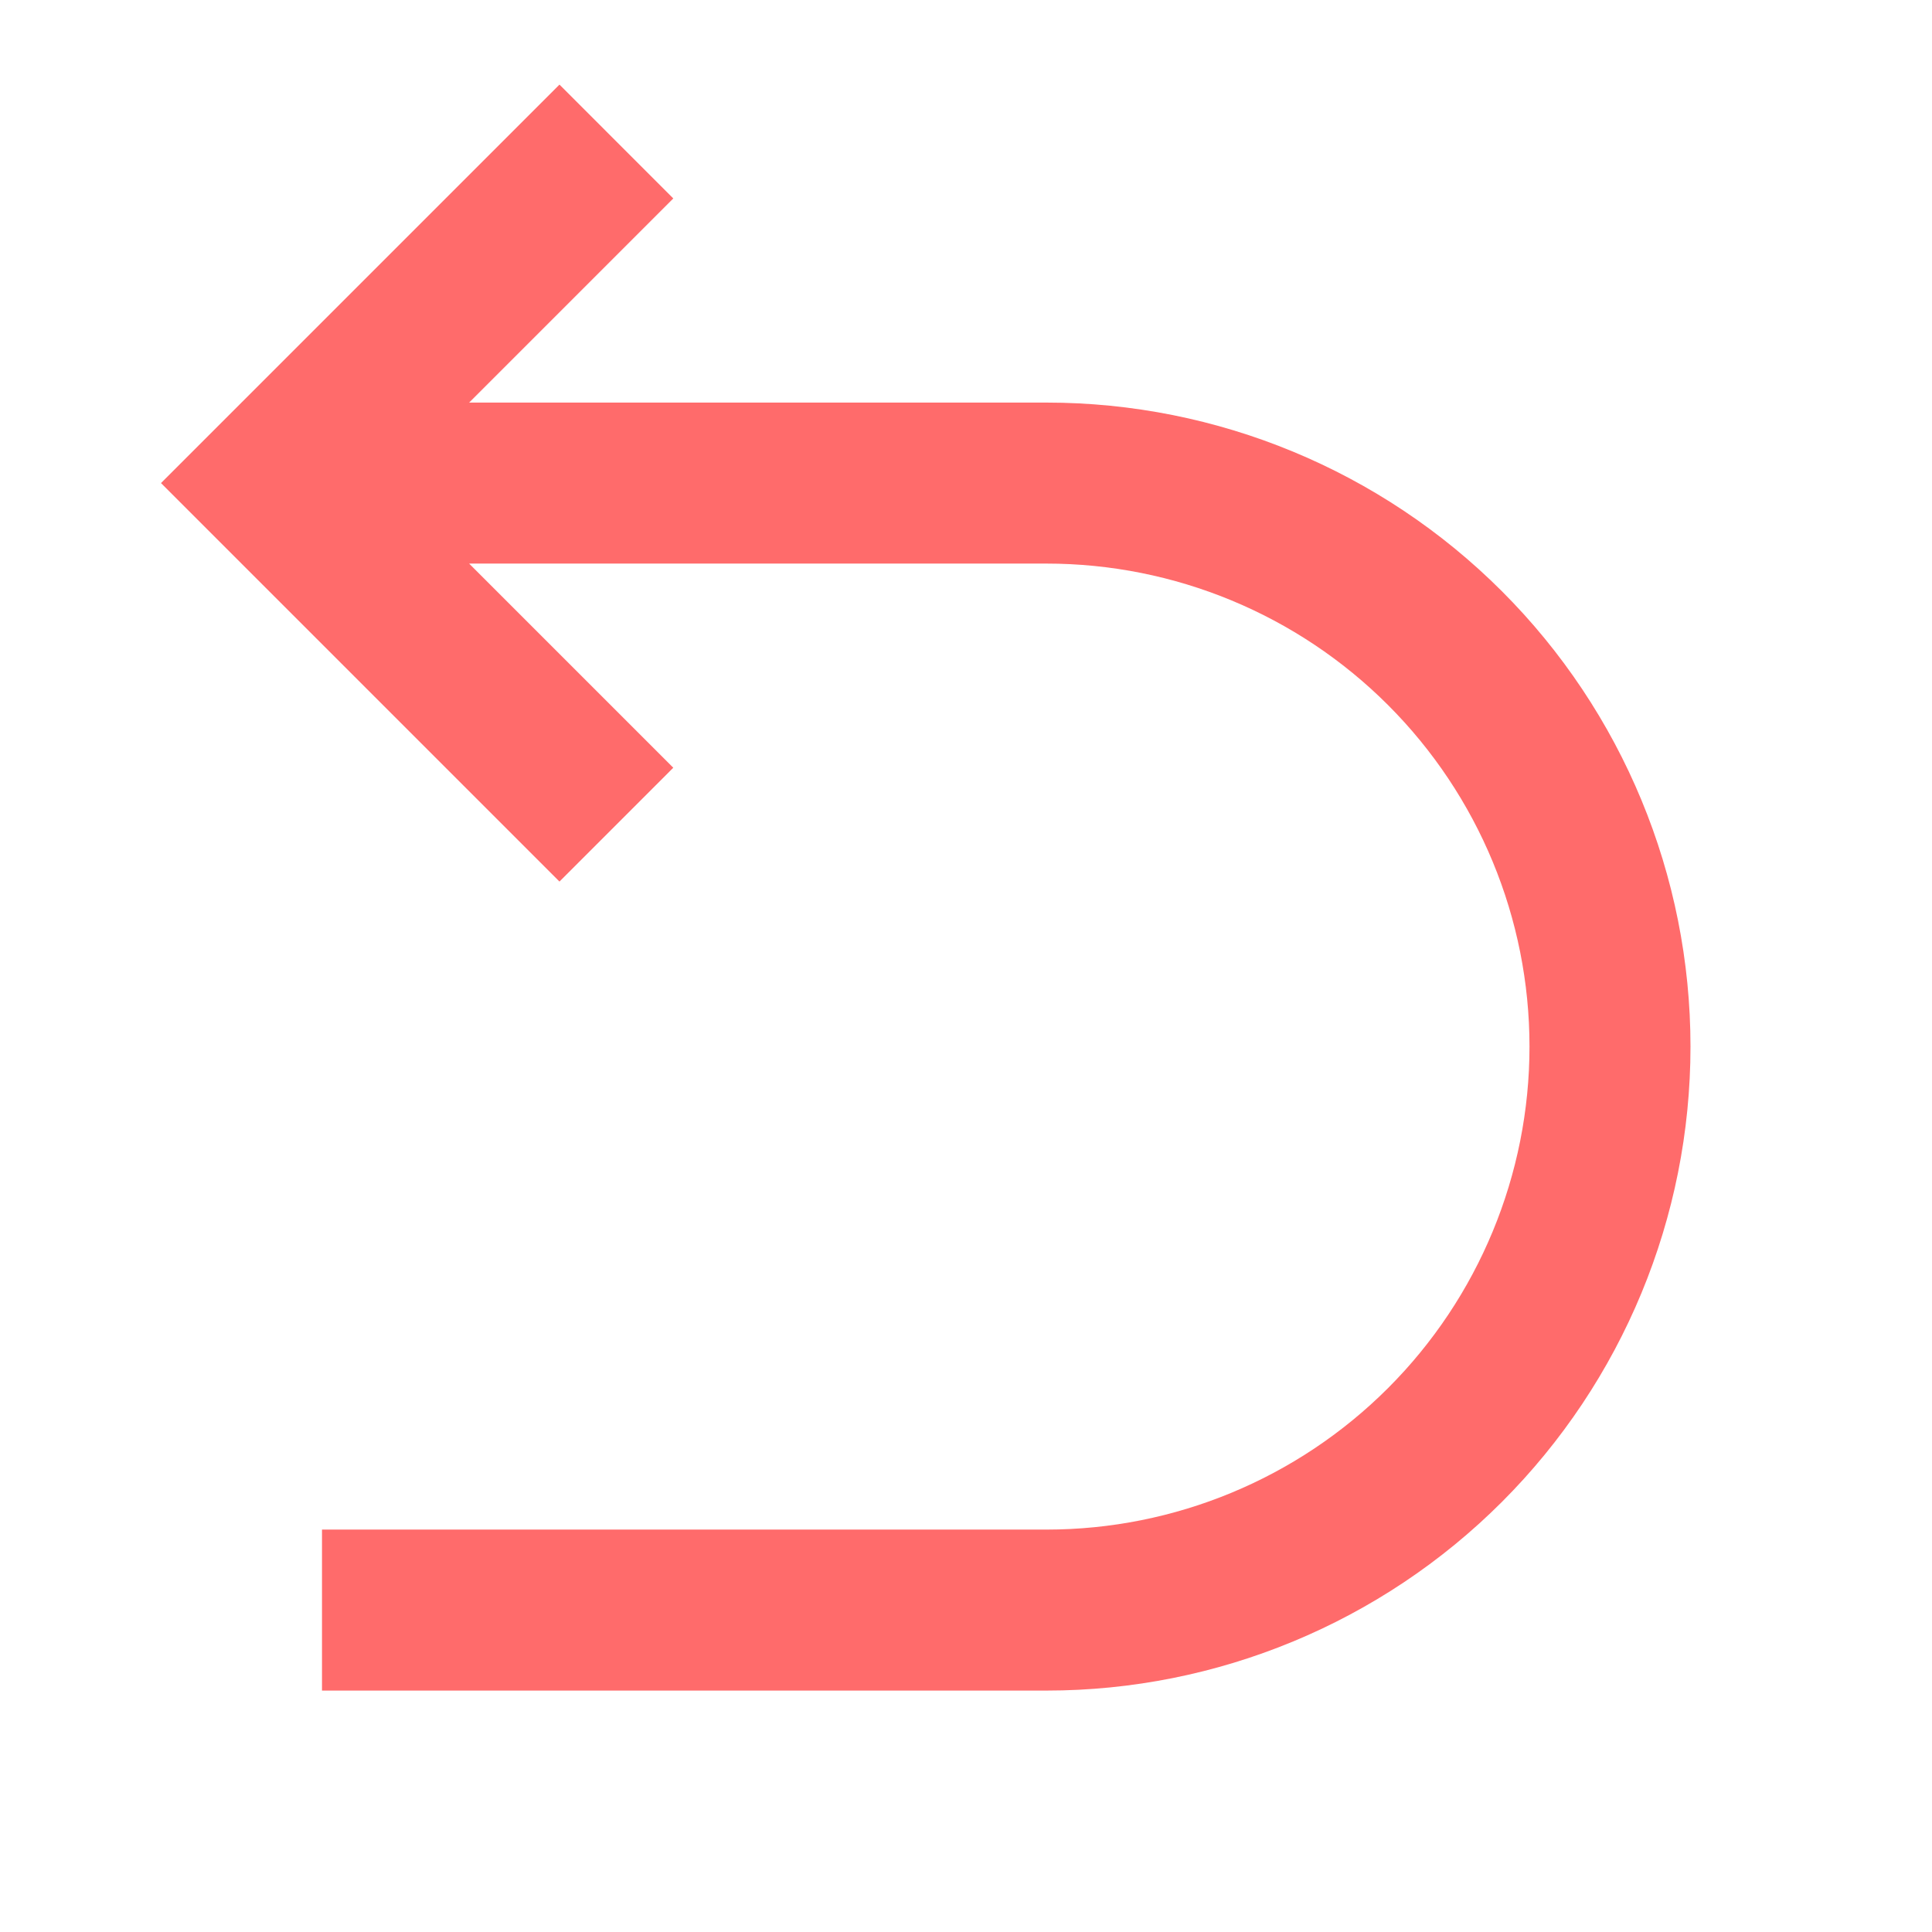
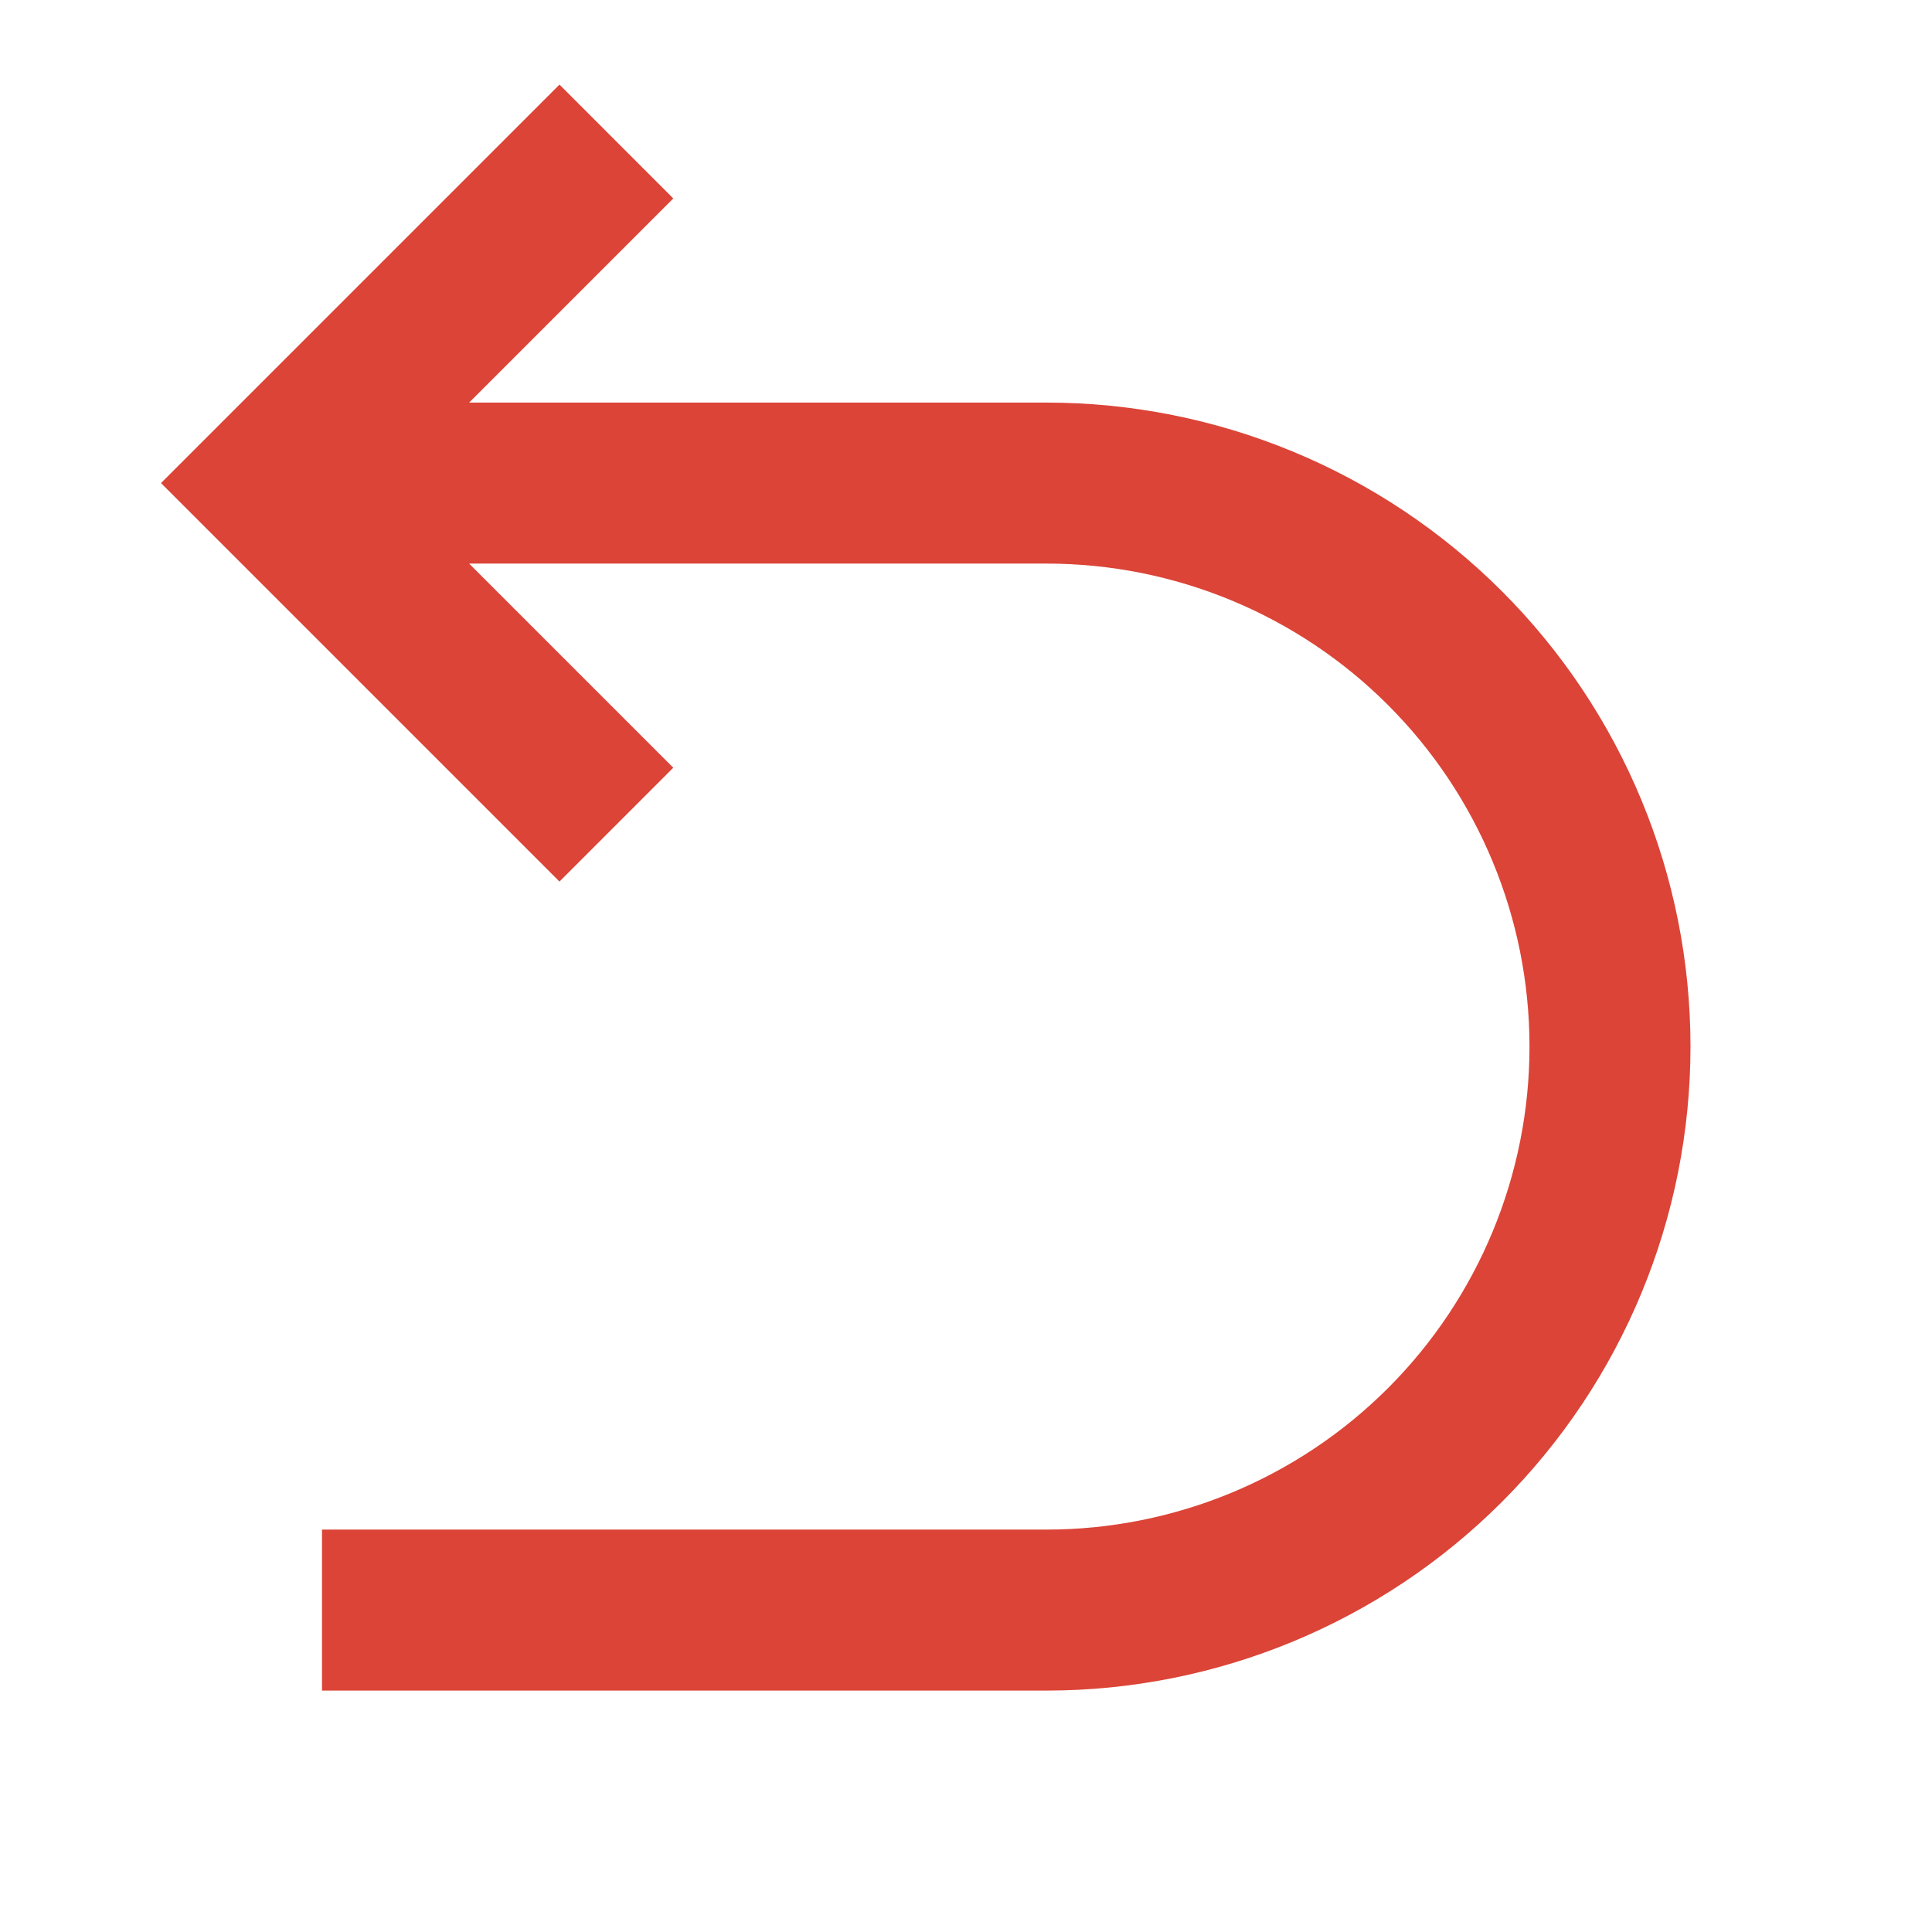
<svg xmlns="http://www.w3.org/2000/svg" width="128" height="128" viewBox="0 0 128 128" fill="none">
-   <path d="M31.082 37.339L44.607 50.864L37.066 58.406L10.666 32.005L37.066 5.605L44.607 13.147L31.082 26.672H69.333C80.649 26.672 91.501 31.167 99.503 39.169C107.504 47.17 111.999 58.023 111.999 69.339C111.999 80.655 107.504 91.507 99.503 99.509C91.501 107.51 80.649 112.005 69.333 112.005H21.333V101.339H69.333C77.82 101.339 85.959 97.967 91.96 91.966C97.961 85.965 101.333 77.826 101.333 69.339C101.333 60.852 97.961 52.713 91.96 46.711C85.959 40.71 77.82 37.339 69.333 37.339H31.082Z" fill="#FF6B6B" />
+   <path d="M31.082 37.339L44.607 50.864L37.066 58.406L10.666 32.005L37.066 5.605L44.607 13.147L31.082 26.672H69.333C80.649 26.672 91.501 31.167 99.503 39.169C107.504 47.17 111.999 58.023 111.999 69.339C111.999 80.655 107.504 91.507 99.503 99.509C91.501 107.51 80.649 112.005 69.333 112.005H21.333V101.339H69.333C77.82 101.339 85.959 97.967 91.96 91.966C97.961 85.965 101.333 77.826 101.333 69.339C101.333 60.852 97.961 52.713 91.96 46.711C85.959 40.71 77.82 37.339 69.333 37.339H31.082Z" fill="#DB4437" />
</svg>
